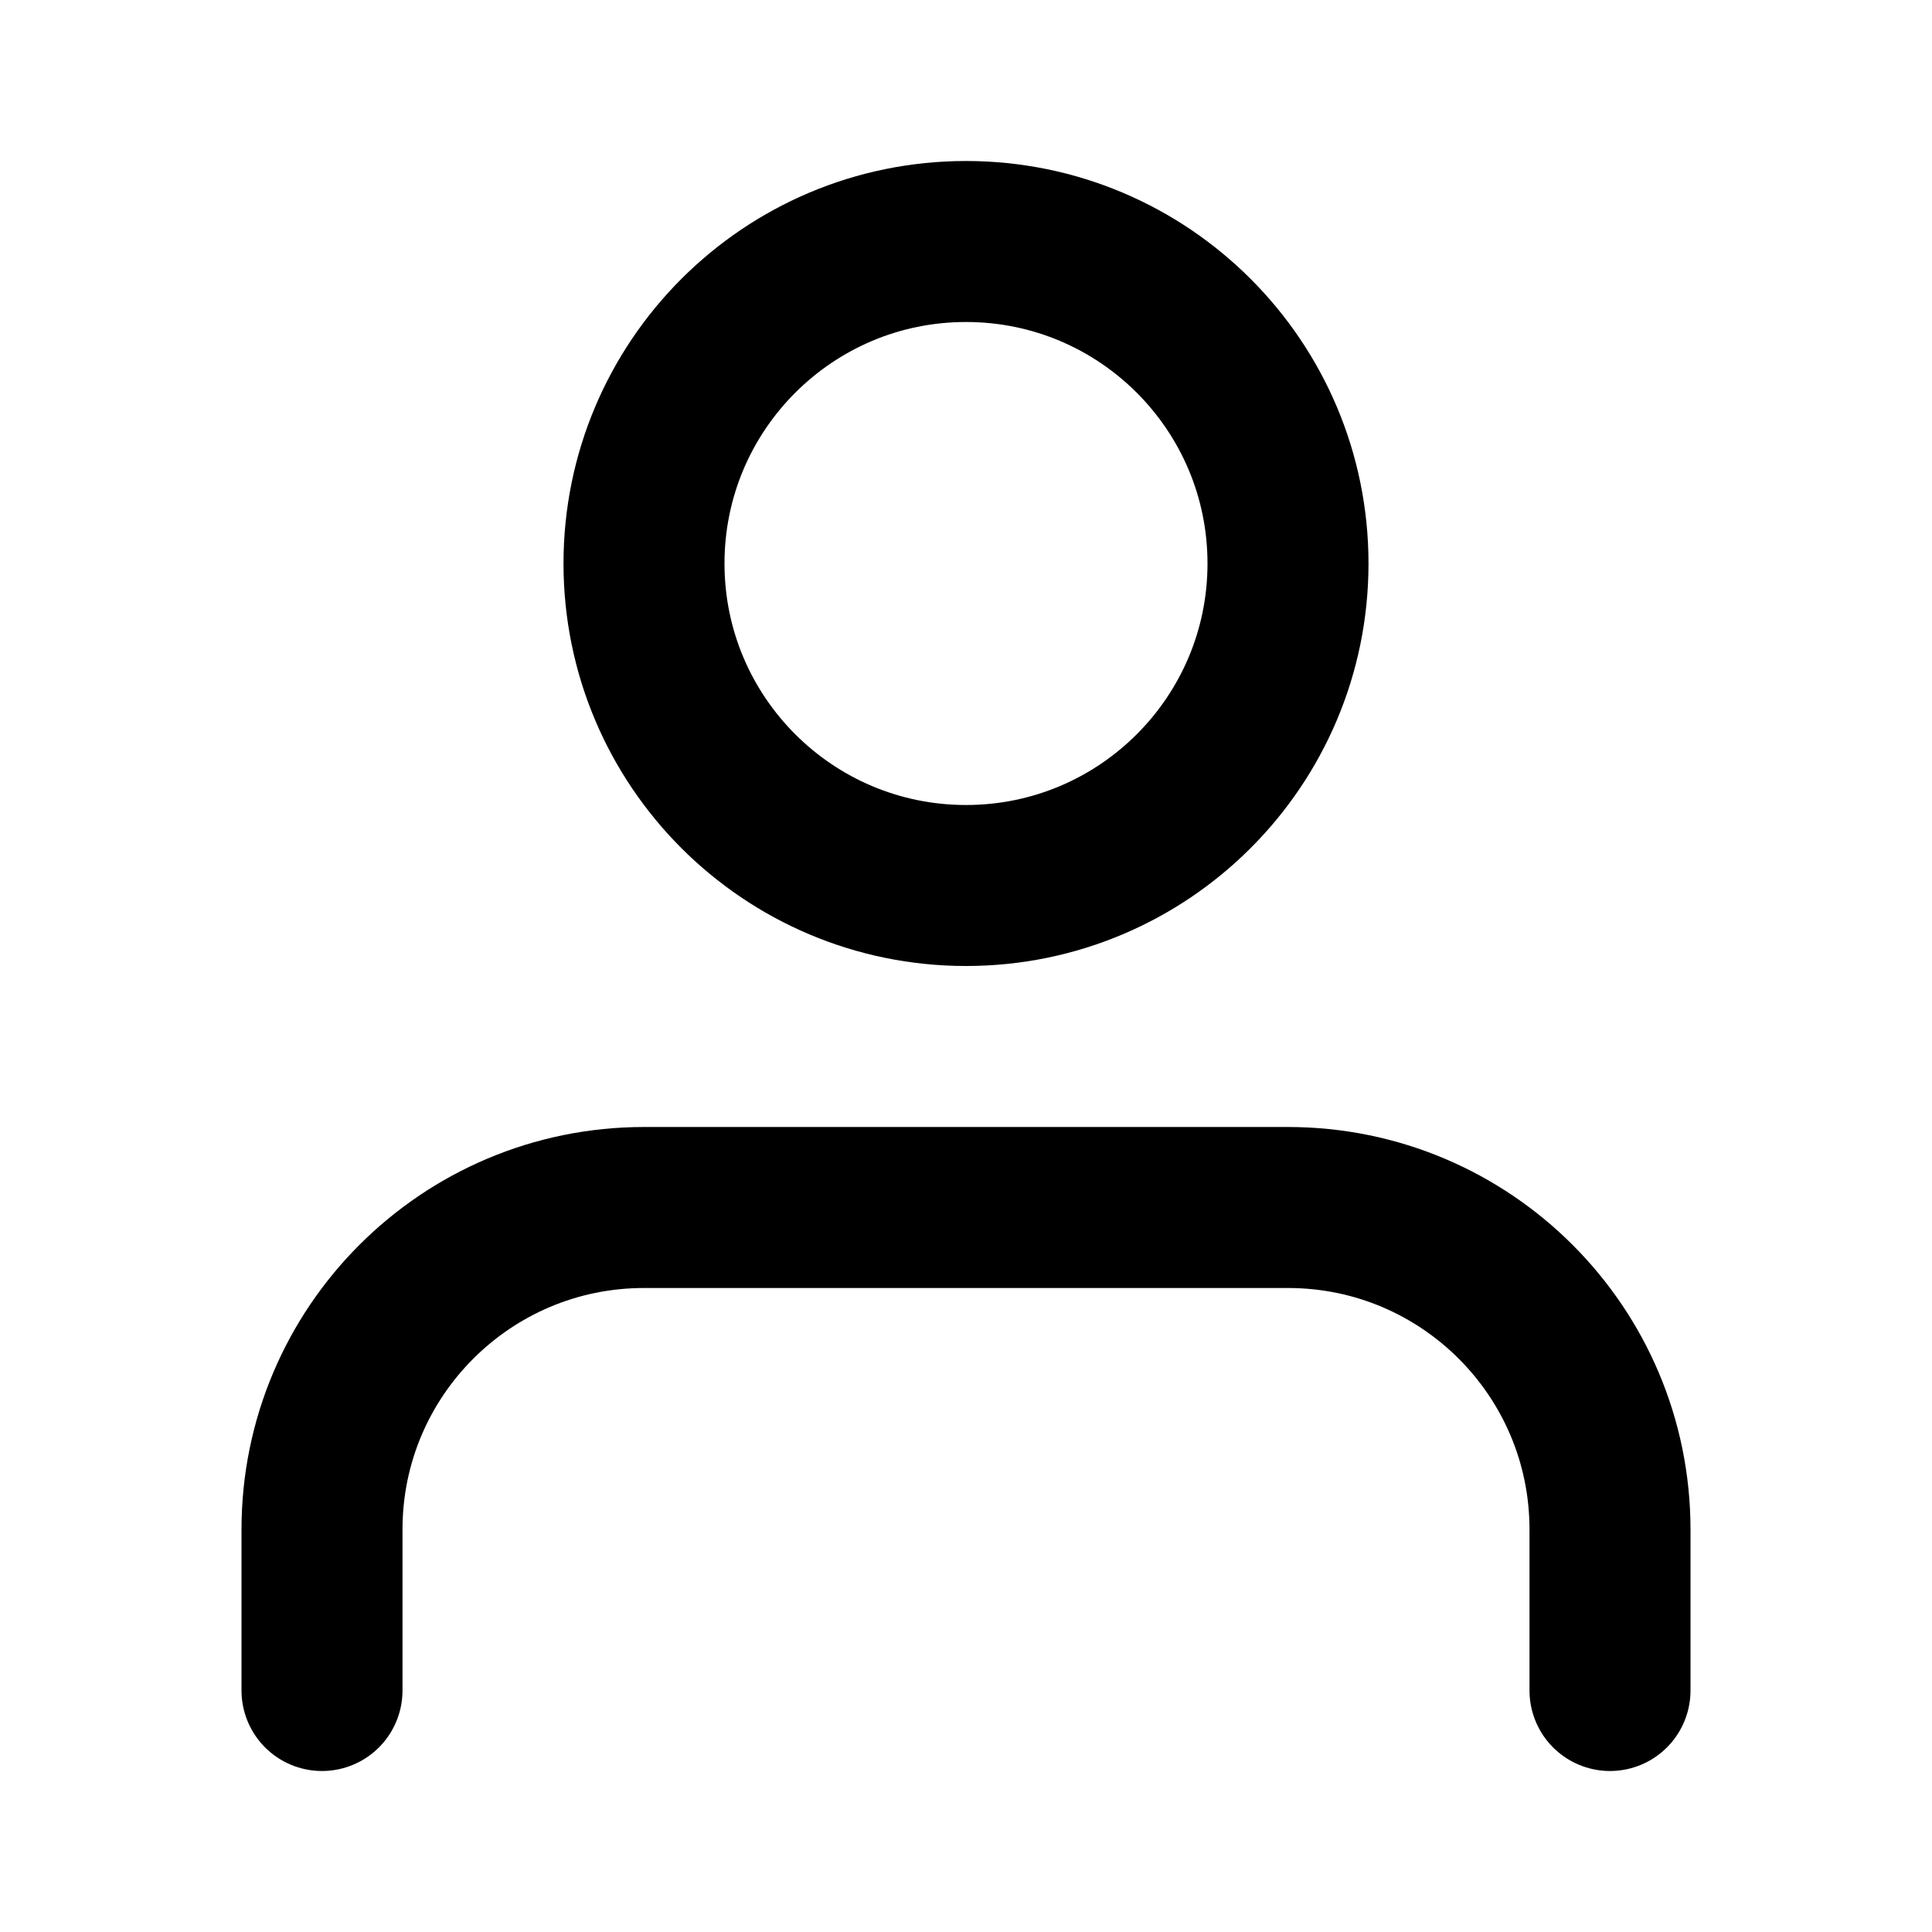
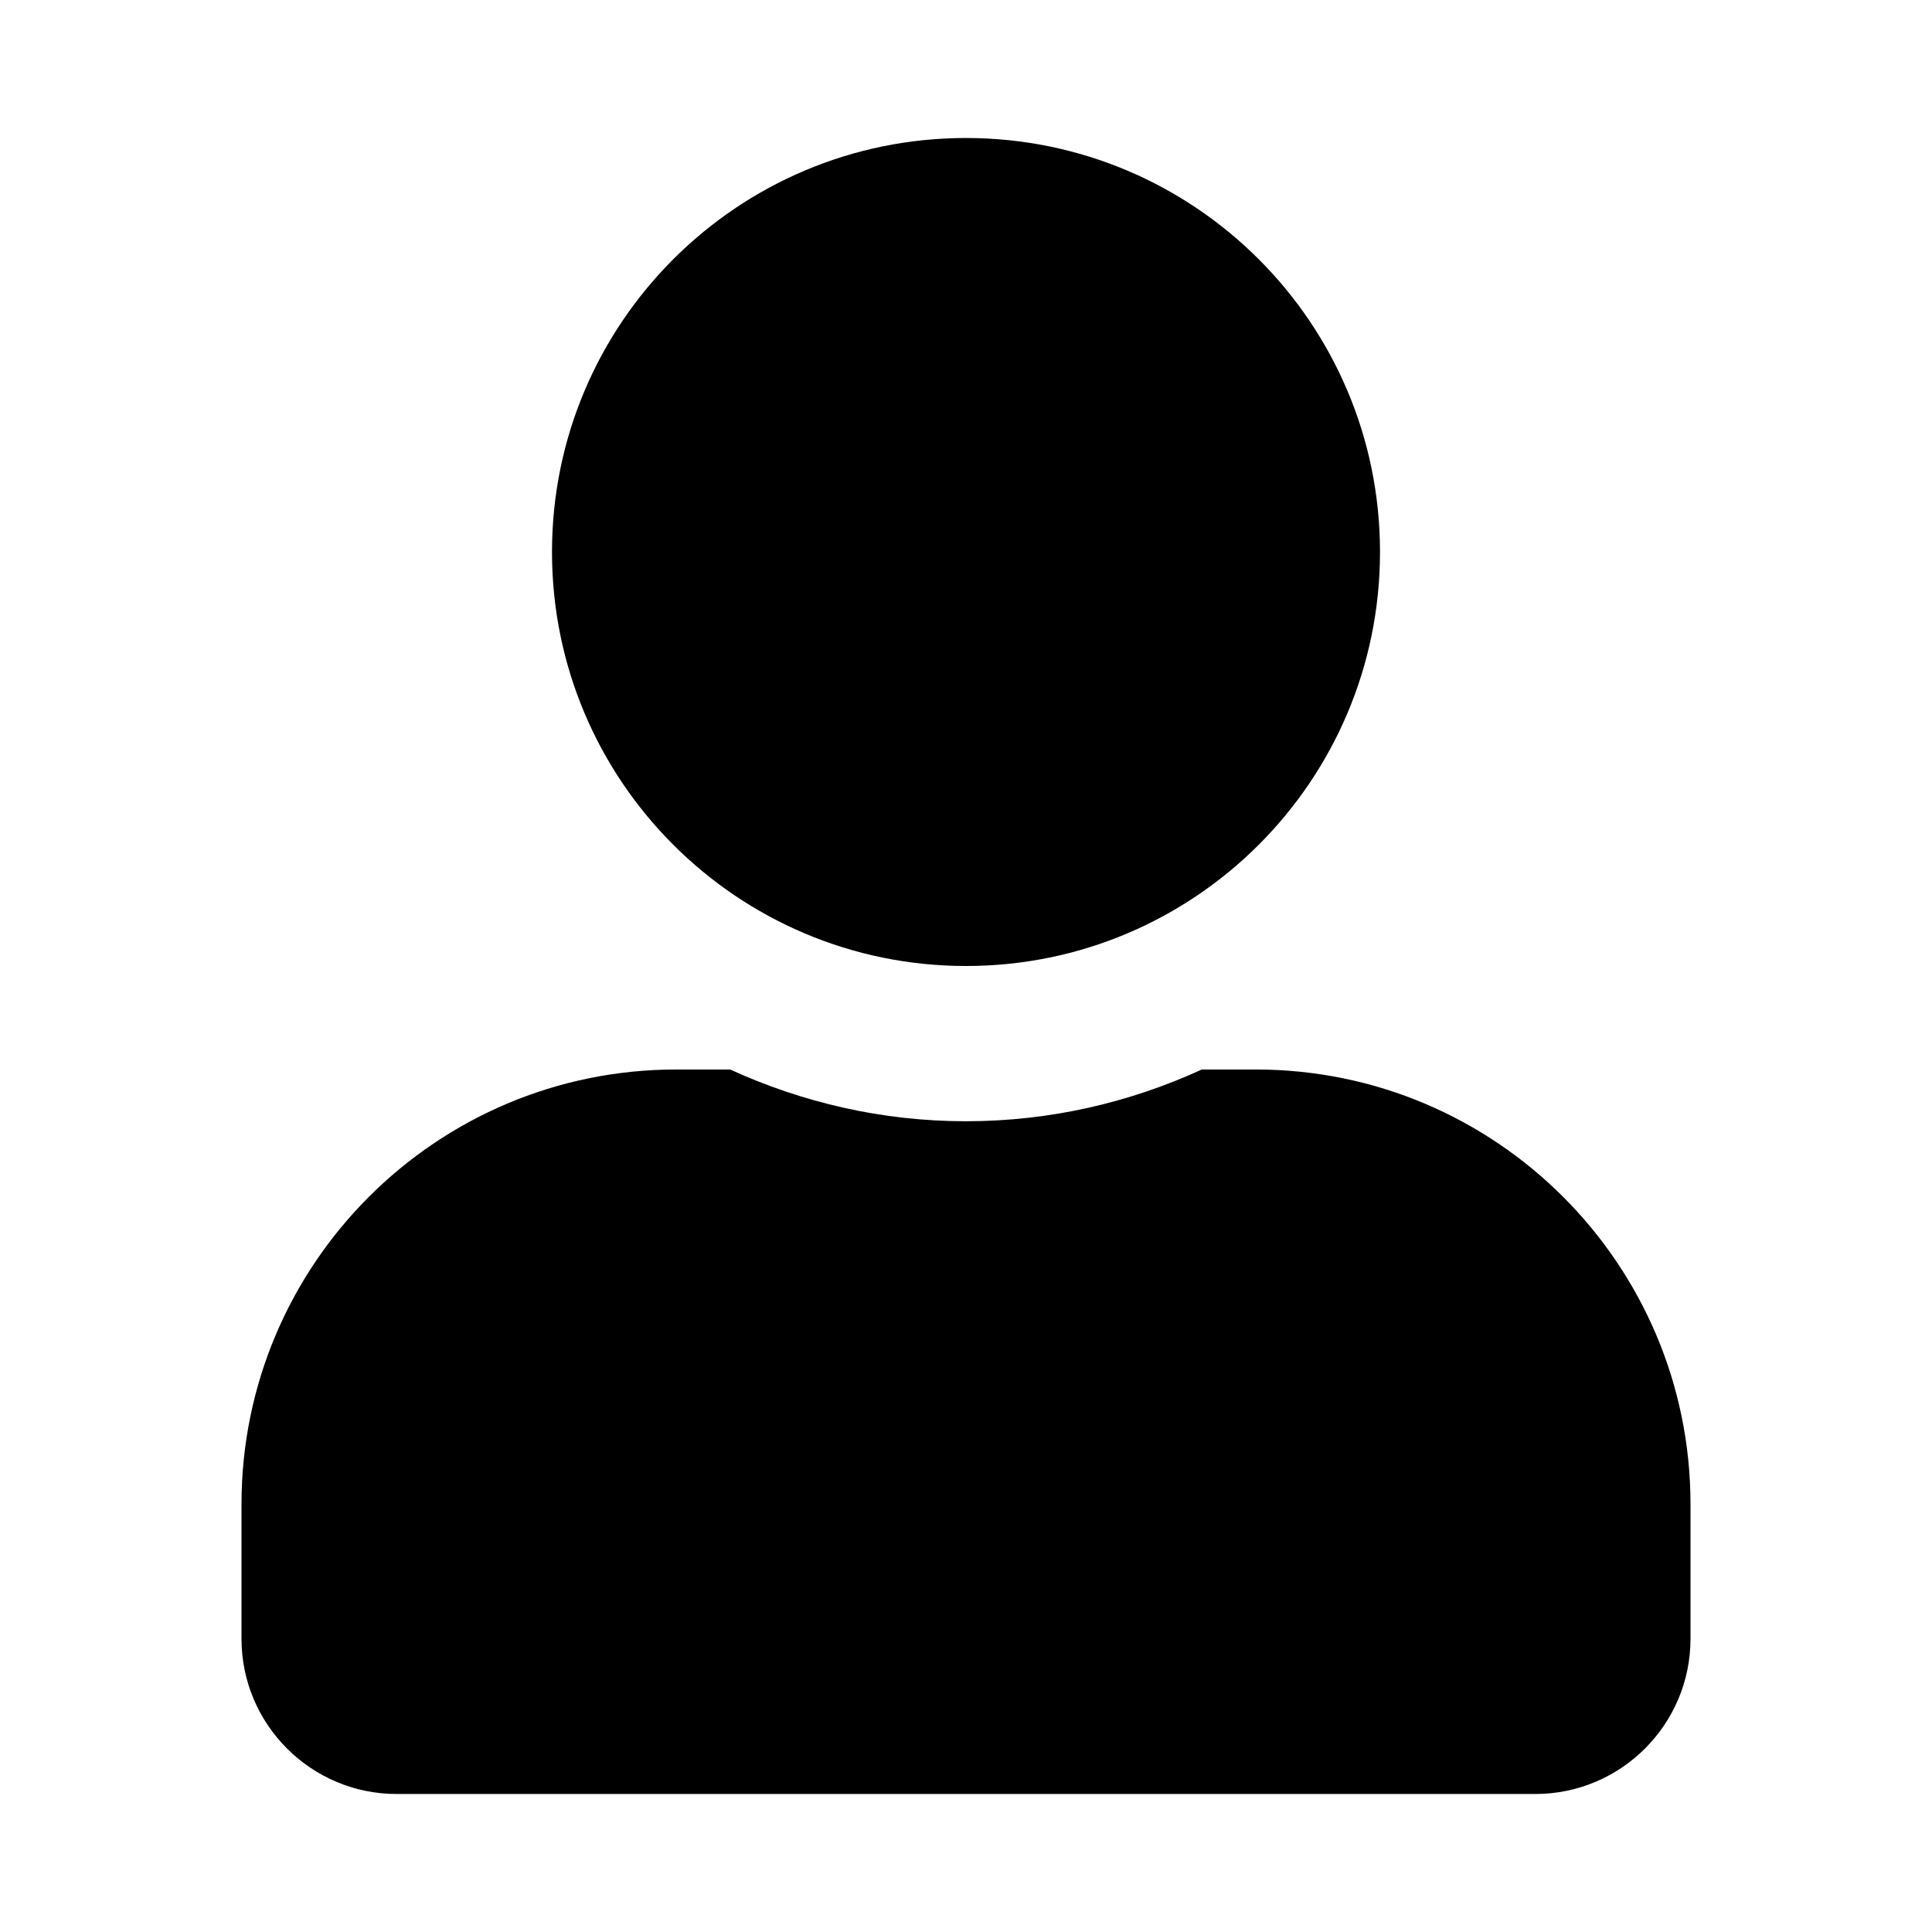
- <svg xmlns="http://www.w3.org/2000/svg" width="800px" height="800px" viewBox="0 0 24 24">
-   <g id="Complete">
-     <g id="user">
-       <g>
-         <path d="M20,21V19a4,4,0,0,0-4-4H8a4,4,0,0,0-4,4v2" fill="none" stroke="#000000" stroke-linecap="round" stroke-linejoin="round" stroke-width="2" />
-         <circle cx="12" cy="7" r="4" fill="none" stroke="#000000" stroke-linecap="round" stroke-linejoin="round" stroke-width="2" />
-       </g>
-     </g>
-   </g>
+ <svg xmlns="http://www.w3.org/2000/svg" fill="#000000" width="800px" height="800px" viewBox="0 0 14 14" role="img" focusable="false" aria-hidden="true">
+   <path d="M 7,7 C 8.657,7 10,5.657 10,4 10,2.343 8.657,1 7,1 5.343,1 4,2.343 4,4 4,5.657 5.343,7 7,7 Z m 2.1,0.75 -0.391,0 C 8.188,7.989 7.609,8.125 7,8.125 6.391,8.125 5.814,7.989 5.291,7.75 L 4.9,7.75 c -1.739,0 -3.15,1.411 -3.15,3.15 l 0,0.975 C 1.75,12.496 2.254,13 2.875,13 l 8.25,0 c 0.621,0 1.125,-0.504 1.125,-1.125 l 0,-0.975 C 12.25,9.161 10.839,7.75 9.1,7.75 Z" />
</svg>
